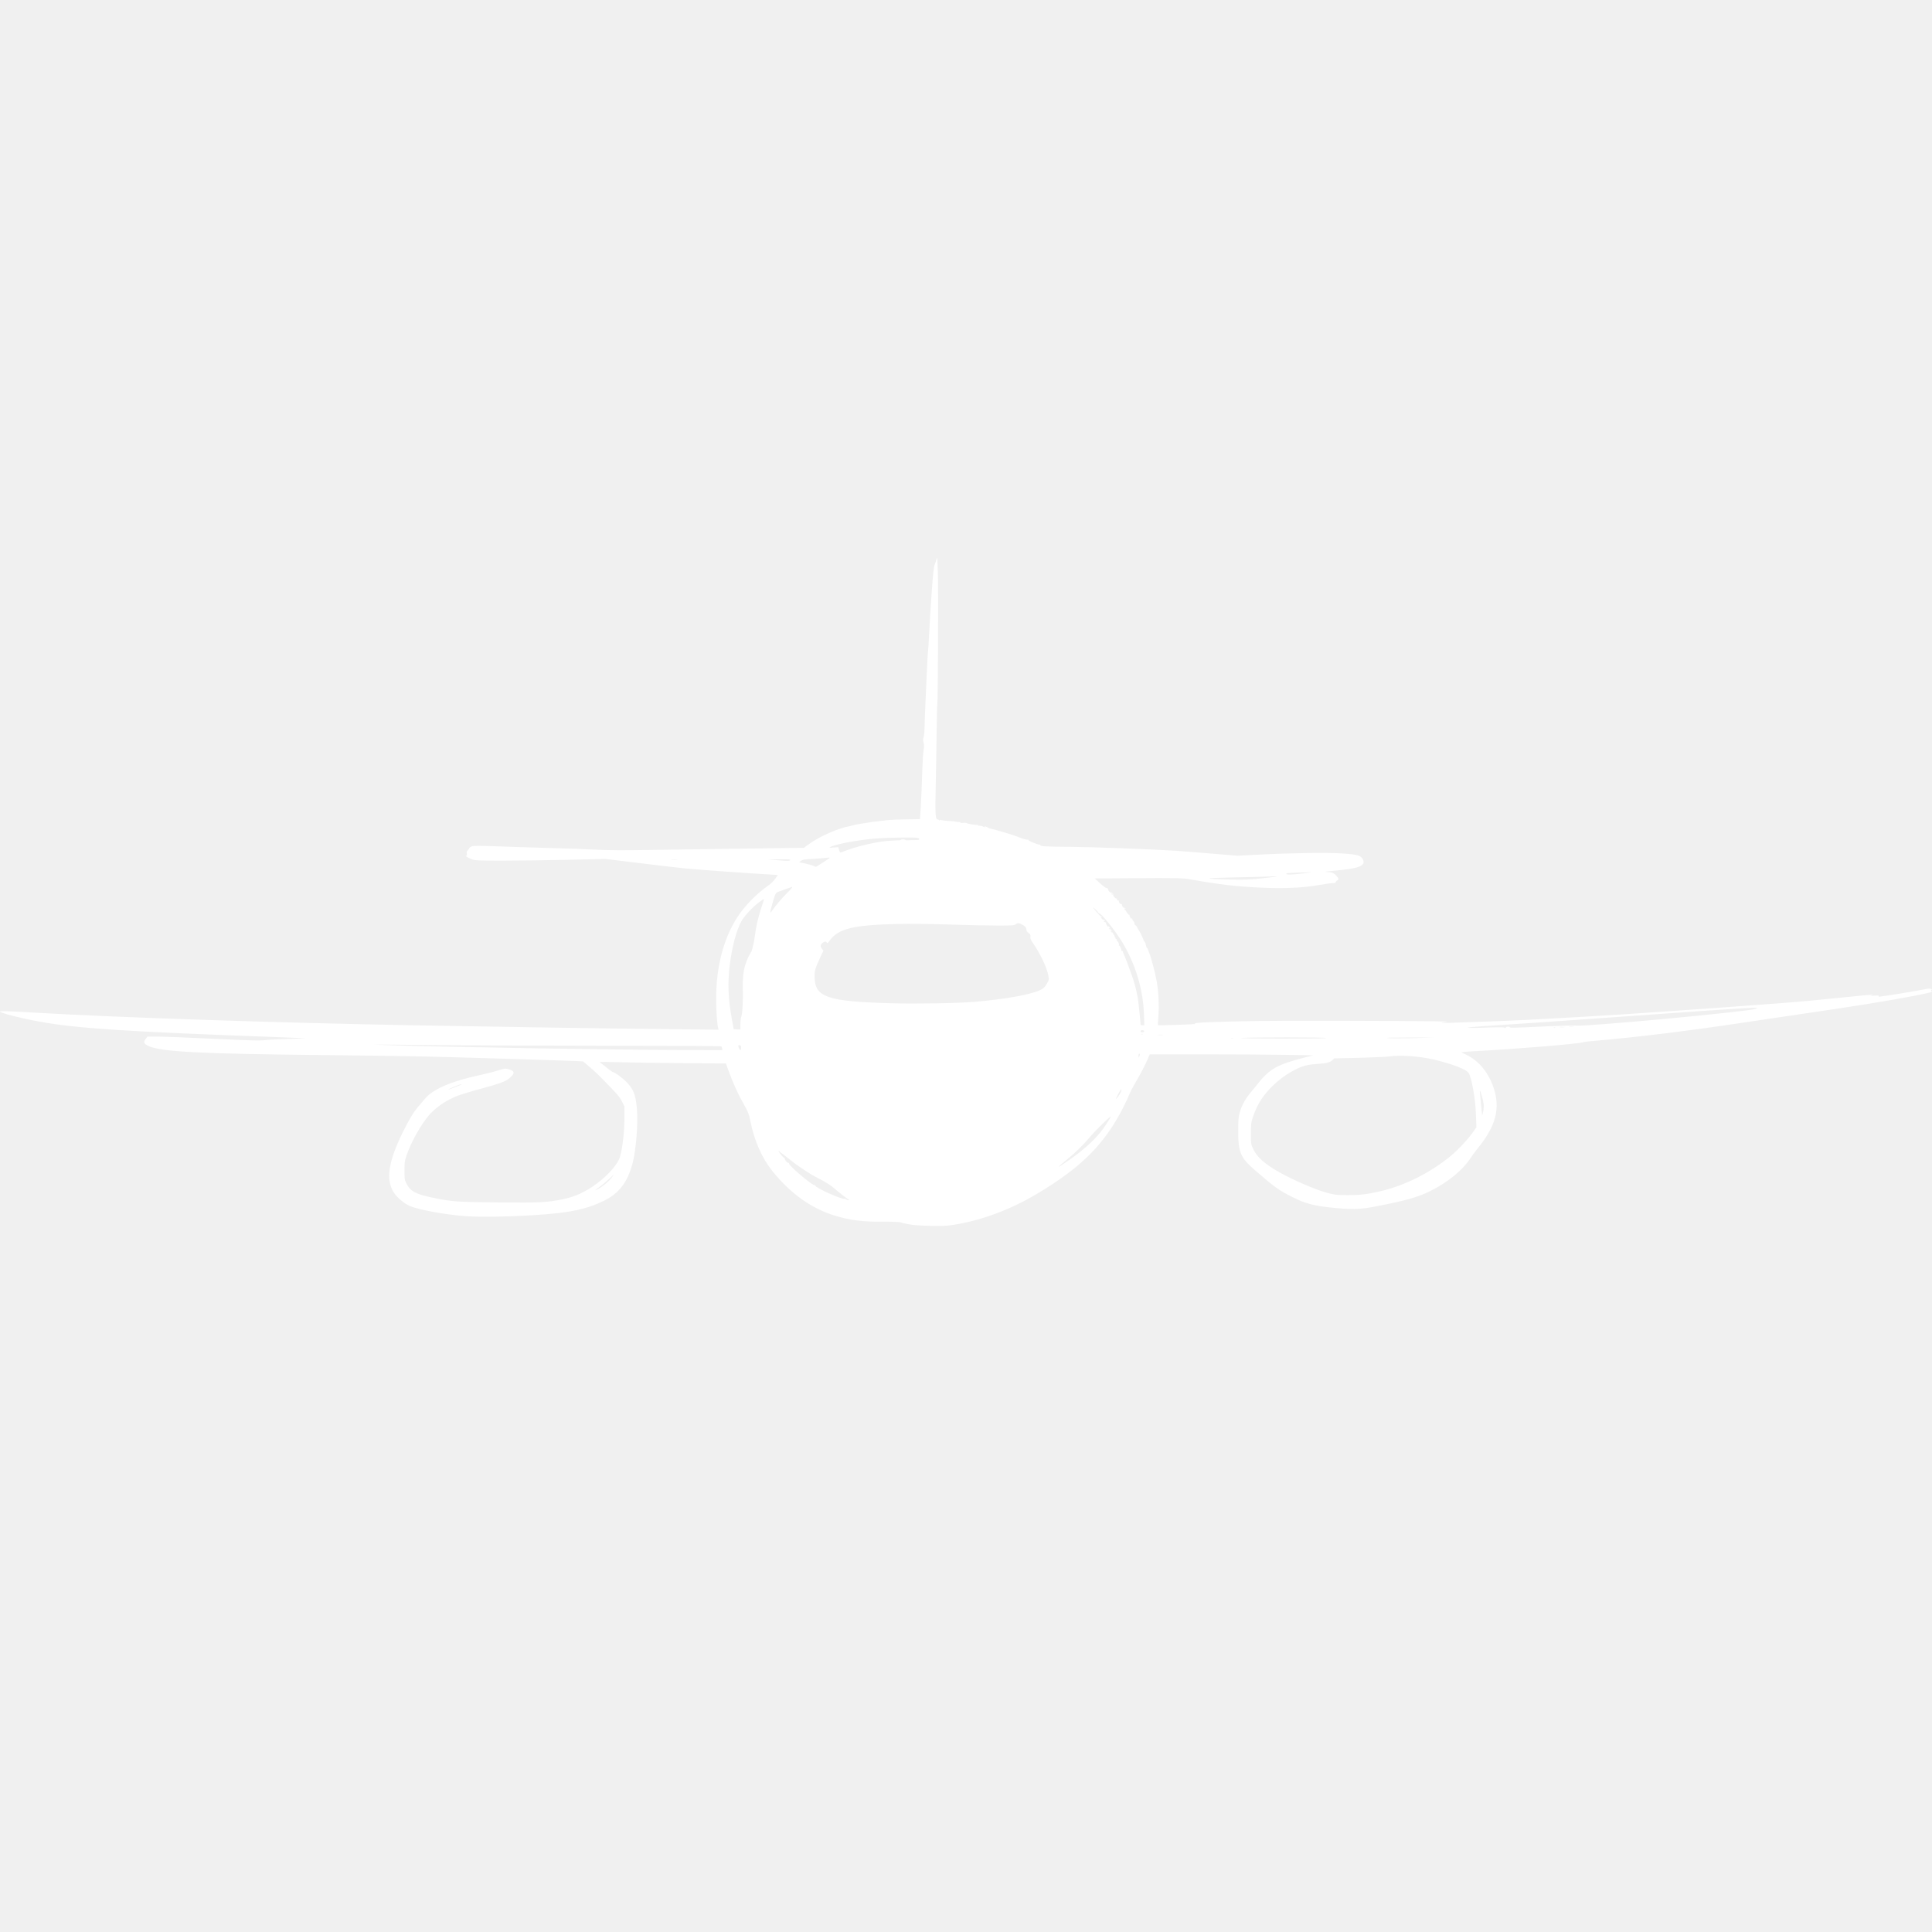
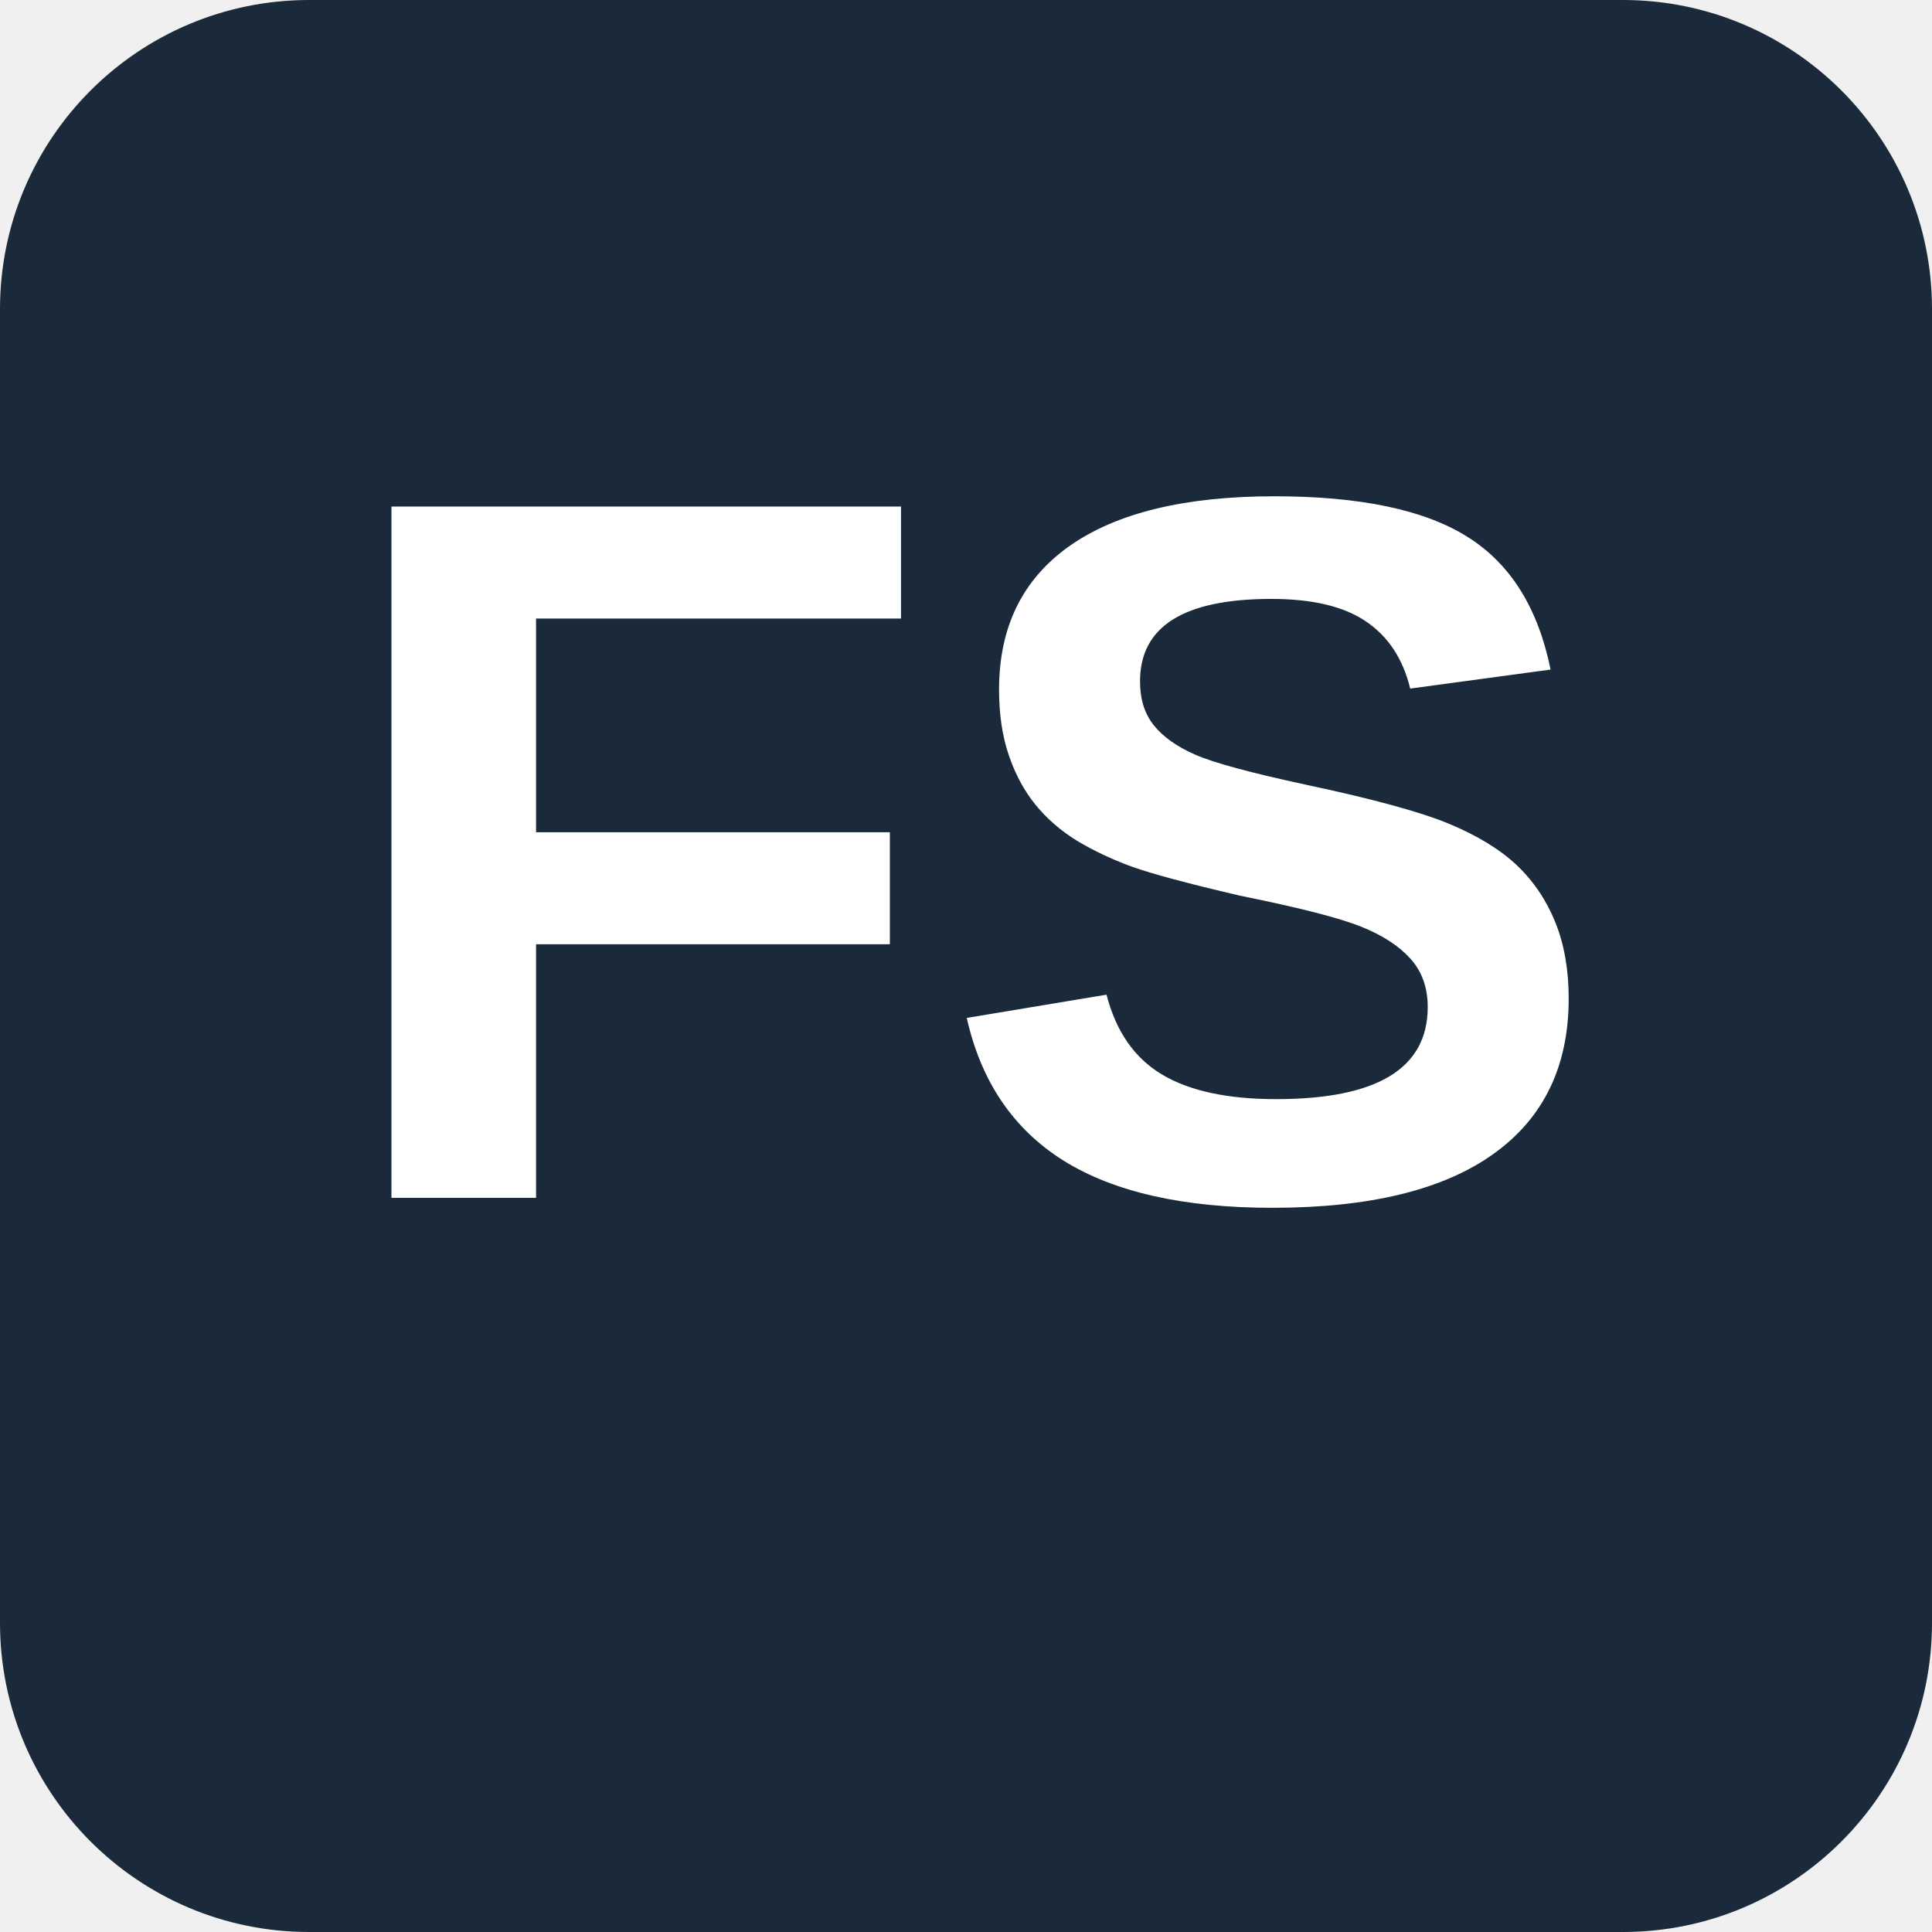
- <svg xmlns="http://www.w3.org/2000/svg" viewBox="-27985.6 -18000 27230 27230">
-   <path d="M-14767-9925c7 275 1 1841-8 1855-3 4-7 196-10 427-3 230-8 539-12 688-10 432-6 505 27 505 10 0 21 6 23 12 4 10 6 10 6 0 1-7 6-10 11-7 11 7 81 15 160 19 25 1 50 4 55 7 6 3 22 5 37 4 16 0 28 3 28 8s18 7 39 4c22-2 43-1 48 3 12 12 142 32 155 24 6-4 8-3 4 4s4 10 22 10c15-1 37 4 49 11 28 14 36 14 27-2-6-9-5-9 8 0 8 7 18 10 21 6 4-3 7-1 7 5s15 13 32 17c75 15 372 105 413 125 45 21 116 40 127 34 6-4 8-3 5 3-8 12 150 76 165 67 6-4 8-2 5 3-13 21 46 26 398 28 341 3 1151 33 1500 55 88 6 322 24 519 41l359 30 311-16c470-24 966-30 1174-16 211 15 258 28 285 83 45 92-53 130-423 162-85 7-132 14-104 15 83 2 112 11 149 49 40 42 43 57 15 72-11 6-20 17-20 24 0 9-13 13-43 13-23 0-108 11-188 26-220 40-488 52-812 38-346-15-587-43-982-113-135-24-176-25-900-20l-470 3 75 69c41 38 80 67 87 65 13-4 26 11 30 34 2 13 37 40 39 30 0-2 8 2 17 10 9 7 14 18 11 23-8 13 36 59 49 51 6-3 7-1 4 4-8 13 17 36 28 25 5-4 5-1 1 6-10 16 22 54 37 45 5-3 7-2 4 4-8 12 21 55 33 48 5-3 12 0 16 6 4 8 3 9-4 5s-12-3-12 3c0 5 4 11 8 13 4 1 18 20 31 41 12 20 27 35 32 32 5-4 7 0 4 7s5 24 16 38 17 19 13 11c-5-9-3-12 5-7 6 4 9 11 6 15-2 5 4 16 15 26 10 9 16 23 14 30-3 7 4 20 16 28s22 22 24 30c1 9 9 24 18 34 16 20 68 126 68 141 0 5 6 15 14 21 8 7 17 30 21 52 4 21 11 39 15 39 5 0 14 17 20 37 6 21 15 47 21 58 5 11 23 72 40 135 28 103 36 135 54 230 27 136 38 354 26 510-5 63-8 117-6 119s129 0 282-5c153-4 264-11 248-14-25-5-20-7 30-13 126-14 701-28 1215-30 903-3 2390 5 2307 13-132 13-99 21 64 15 566-19 769-27 1039-40 168-9 375-20 460-25s247-14 360-20c404-21 1844-120 2755-190 371-29 472-38 1025-95 129-14 248-24 265-24l30 1-30 9c-19 5-3 6 44 2 58-4 72-3 66 7s-1 11 21 6c16-3 65-11 109-16 86-11 461-75 532-90 49-11 104-3 81 11-11 8-11 11 1 18 18 12-12 20-239 65-325 64-888 155-1545 250-209 30-558 82-775 115-897 135-1547 215-2255 277-39 3-84 9-100 14-87 25-970 97-1515 125-63 3-134 8-158 11l-43 5 68 33c180 87 314 248 388 466 98 289 34 538-219 850-34 41-74 95-90 120-121 189-327 360-590 490-144 71-293 117-551 171-409 87-478 92-786 64-285-26-416-60-603-155-187-94-252-141-515-369-214-185-245-256-245-561 0-146 4-199 18-250 26-96 80-199 144-275 31-37 75-91 97-119 180-232 286-292 695-396l105-26-400-7c-220-4-739-7-1153-7h-753l-26 62c-37 87-110 226-180 344-32 54-69 126-82 159s-48 109-79 170c-261 521-588 852-1212 1225-388 232-801 385-1204 446-85 13-155 15-320 11-200-4-289-15-411-49-24-6-122-10-245-9-290 2-462-20-674-84-335-101-635-316-888-633-148-186-253-426-309-707-20-98-30-123-90-229-79-138-145-282-208-454l-46-123-620-5c-341-3-739-8-885-13-146-4-267-5-270-3s6 12 20 21c13 9 53 40 88 69 36 28 69 52 75 52 23 0 138 84 194 143 97 101 125 173 144 372 19 204-12 588-62 774-71 266-191 421-403 525-193 95-377 143-661 175-366 41-971 61-1270 43-272-17-668-88-799-142-85-36-185-120-234-197-112-176-74-430 125-836 91-186 156-293 225-373 29-34 73-85 97-114 111-131 381-246 776-329 82-18 194-46 248-63 91-30 102-31 145-19 92 24 98 56 25 120-59 53-131 80-416 157-133 36-282 82-331 101-149 59-291 155-386 260-116 129-266 396-326 579-26 79-29 103-29 214 0 119 1 128 30 185 54 106 132 147 370 196 269 56 336 61 929 66 585 5 672 1 891-42 180-35 330-104 493-225 167-124 302-282 327-383 36-138 59-343 60-522v-180l-34-70c-26-52-61-97-140-178-58-60-135-139-171-176-36-36-104-99-152-139l-86-73-114-5c-223-10-1692-54-2138-64-250-5-898-15-1440-20-1705-18-2251-46-2427-125-71-32-82-55-47-100l26-35h117c129 0 375 10 1020 40 321 15 454 18 510 11 42-6 197-14 346-18 148-4 254-9 235-10s-226-9-460-18c-2071-75-2767-121-3289-216-263-48-531-116-556-141-11-12 130-7 535 17 1079 64 3384 141 5265 175 1423 26 2533 43 3728 56l598 7-5-24c-17-76-28-248-28-419 0-444 105-845 300-1145 103-159 279-338 444-451 31-22 71-62 91-91l34-51-116-7c-292-16-1014-68-1186-85-105-11-402-45-660-77l-470-57-525 12c-289 7-699 12-913 12-362 0-391-1-444-20-55-19-101-50-75-50 7 0 9-10 6-29-5-21-1-34 15-50 12-12 21-25 21-30s14-14 31-21c25-11 93-11 352-2 177 7 503 17 723 23 221 5 522 16 670 24 205 10 393 11 789 4 286-4 887-13 1335-19l815-11 70-51c148-109 417-227 575-254 14-3 38-9 55-14 25-8 120-24 275-47 19-3 55-6 80-9 25-2 58-6 75-9 41-9 213-17 372-18 73-1 133-1 134-2 2-1 20-320 23-425 3-69 7-206 11-305 3-99 11-207 17-241 8-46 8-73 0-107-9-35-9-52 0-74 6-15 13-89 14-163 2-74 5-178 8-230 2-52 11-258 20-458s18-367 21-371c2-5 9-113 15-242s22-392 36-584c21-286 29-358 45-395 10-25 23-63 27-85 6-27 10 40 15 210Zm-1002 3756c-235 28-469 78-519 109-13 9-1 10 50 5l67-5 12 40c10 31 16 39 28 34 208-87 544-164 734-167 63-1 113-5 110-10-2-4 9-7 26-7 16 0 32 4 35 8 3 5 20 7 38 5s61-3 95-3c50 1 63-2 63-14 0-22-40-25-320-20-169 3-310 11-419 25Zm-767 275c-114 6-139 10-161 27l-25 20 84 17c46 10 99 25 117 34 30 16 34 16 61-1 114-71 169-109 170-114 0-3-25-2-56 2-30 4-116 11-190 15Zm-479 19c127 11 152 11 165-1 12-12-9-14-150-13l-165 1 150 13Zm-1503-8c21 2 55 2 75 0 21-2 4-4-37-4s-58 2-38 4Zm8664 194c-21 19 57 20 207 2l162-20-180 5c-99 2-184 8-189 13Zm-761 56c-421 8-436 19-40 29 205 5 270 3 450-16 115-12 212-24 215-27s-51-3-120 1c-69 3-296 9-505 13Zm-6296 164c-46 17-96 35-110 40-32 12-42 32-79 167-37 131-37 148-2 96 48-71 138-177 211-249 62-61 81-85 67-85-2 0-41 14-87 31Zm4591 69c0 5 5 10 11 10 5 0 7-5 4-10-3-6-8-10-11-10-2 0-4 4-4 10Zm-4972 120c-91 69-207 195-246 267-71 134-129 353-162 613-32 250-23 479 29 761l26 144 47 3 48 3v-75c0-42 6-93 14-113 10-25 16-100 20-223 7-239-37-435 124-695 17-55 36-141 42-190 18-149 49-283 94-418 24-70 40-127 37-127s-36 23-73 50Zm4723 87c8 10 16 20 19 23s21 23 39 45c19 22 38 40 42 40s11 4 16 9 3 6-5 2c-19-11-14 9 8 29 11 10 20 15 20 11s5-4 11 0c8 4 7 9-2 15-11 7-9 10 8 15 12 3 20 11 17 17-2 7 6 23 17 37s17 18 13 10c-7-13-5-13 9-1 19 15 23 36 5 25-7-4-8-3-4 5 4 6 11 9 15 7 4-3 13 5 21 17 12 21 12 21-5 7s-17-14-5 7c8 12 18 19 22 17 4-3 8 0 8 6s7 18 15 27c8 8 13 19 10 24-4 5-1 9 5 9s9 4 6 9 1 12 10 15c9 4 14 13 10 22-3 8-2 13 3 10 11-7 33 43 25 56-4 6-3 8 3 5 9-6 39 60 35 76-1 5 2 6 8 2 5-3 10-1 10 5s9 30 19 53c19 41 65 164 114 302 30 85 59 196 78 300 7 40 39 346 39 377 0 5 12 8 26 8h27l-6-163c-12-342-117-692-301-1001-91-153-306-423-327-410-5 3-9 1-9-5 0-9-70-81-79-81-2 0 3 8 10 17Zm-1101 220c-22 16-52 18-245 18-121 0-423-6-671-14-278-9-568-12-755-8-614 13-831 66-951 233-25 36-34 42-40 29-12-21-30-19-62 6-31 25-33 47-6 82l20 25-50 107c-68 146-79 187-74 284 12 268 190 326 1076 351 358 10 939 0 1179-20 433-37 800-103 928-168 44-22 61-38 88-84 33-57 34-59 23-120-20-109-118-315-215-453-34-48-41-66-38-91 4-27 0-36-26-55-22-16-31-31-31-50 0-28-31-58-81-78-34-14-42-13-69 6Zm8755 1287c-809 58-1659 117-1890 131-448 27-597 43-425 43 52 0 171-3 265-7 111-4 175-3 184 4 10 7 15 6 18-3 5-14 49-16 57-3 7 10 36 9 550-15 181-8 356-12 390-9 147 15 2422-197 2523-236 78-29 39-27-1672 95Zm-953 153c15 2 42 2 60 0s6-4-27-4-48 2-33 4Zm-135 10c18 2 48 2 65 0 18-2 4-4-32-4s-50 2-33 4Zm-84 9c3 3 12 4 19 1 8-3 5-6-6-6-11-1-17 2-13 5Zm-5823 49c0 9 9 15 25 15s25-6 25-15-9-15-25-15-25 6-25 15Zm7 42c7 2 19 2 25 0 7-3 2-5-12-5s-19 2-13 5Zm240 10c18 2 48 2 65 0 18-2 4-4-32-4s-50 2-33 4Zm3239 44c35 5 188 5 355 1l294-9h-355c-243 0-336 2-294 8Zm-2066-2c-48 5 191 9 552 9 415 1 639-1 643-8 7-12-1061-12-1195-1Zm-143 8c7 2 19 2 25 0 7-3 2-5-12-5s-19 2-13 5Zm-11872 94c801 27 3293 68 4270 69l430 1-3-23c-2-13-7-26-11-31-4-4-740-8-1637-8-896-1-1913-5-2259-8-347-4-716-7-820-8h-190l220 8Zm4925 8c0 20 20 61 30 61 11 0 14-53 3-63-10-10-33-8-33 2Zm5641 143c0 28 2 30 9 13 12-28 12-45 0-45-6 0-10 15-9 32Zm3531 8c-37 5-226 14-420 19l-353 8-27 26c-34 32-81 44-207 52-139 9-210 27-312 79-115 58-217 131-315 224-135 129-221 261-280 432-31 91-32 102-33 245 0 150 0 150 34 222 52 112 159 207 366 325 186 106 513 247 674 290 108 29 127 31 286 32 181 0 261-9 445-50 335-75 679-241 967-466 122-95 263-241 348-358l58-81-6-172c-7-223-60-528-103-594-33-51-226-126-489-189-202-48-476-67-633-44Zm-13190 432c-40 17-71 32-69 34 4 4 179-64 187-73s-41 7-118 39Zm9342 165c5 6 55-64 66-92 24-62 6-54-30 14-22 41-38 76-36 78Zm5135-20c5 48 13 126 17 173l8 85 13-55c8-30 11-77 9-104-6-54-46-199-53-192-3 3 0 44 6 93Zm-5511 568c-85 101-195 209-312 305-152 125-158 135-26 46 222-150 381-288 497-431 45-55 143-205 143-218 0-16-228 208-302 298Zm-4348 237c23 29 47 52 52 50 5-1 7 2 4 7-8 12 32 61 50 61 8 0 13 4 10 9-14 22 334 317 361 306 7-2 12 1 10 7-5 27 384 201 412 184 5-4 11-2 13 2 1 5 16 12 33 16 26 5 28 5 10-6-27-16-147-111-220-174-33-28-110-77-170-108-61-31-119-62-130-69-157-99-234-153-318-221-55-45-108-85-118-91-11-5-19-13-19-17 0-5-5-8-11-8s8 24 31 52Zm-2550 452c-81 60-84 63-35 38 62-31 144-96 186-147 22-26 39-50 39-53s-28 22-63 55c-34 33-91 81-127 107Z" fill="#FFFFFF" />
+ <svg xmlns="http://www.w3.org/2000/svg" viewBox="0 0 100 100">
+   <rect width="100" height="100" rx="16" fill="#1a2a3a" />
+   <text x="50" y="62" font-family="Arial,sans-serif" font-size="52" font-weight="bold" fill="#ffffff" text-anchor="middle">FS</text>
</svg>
